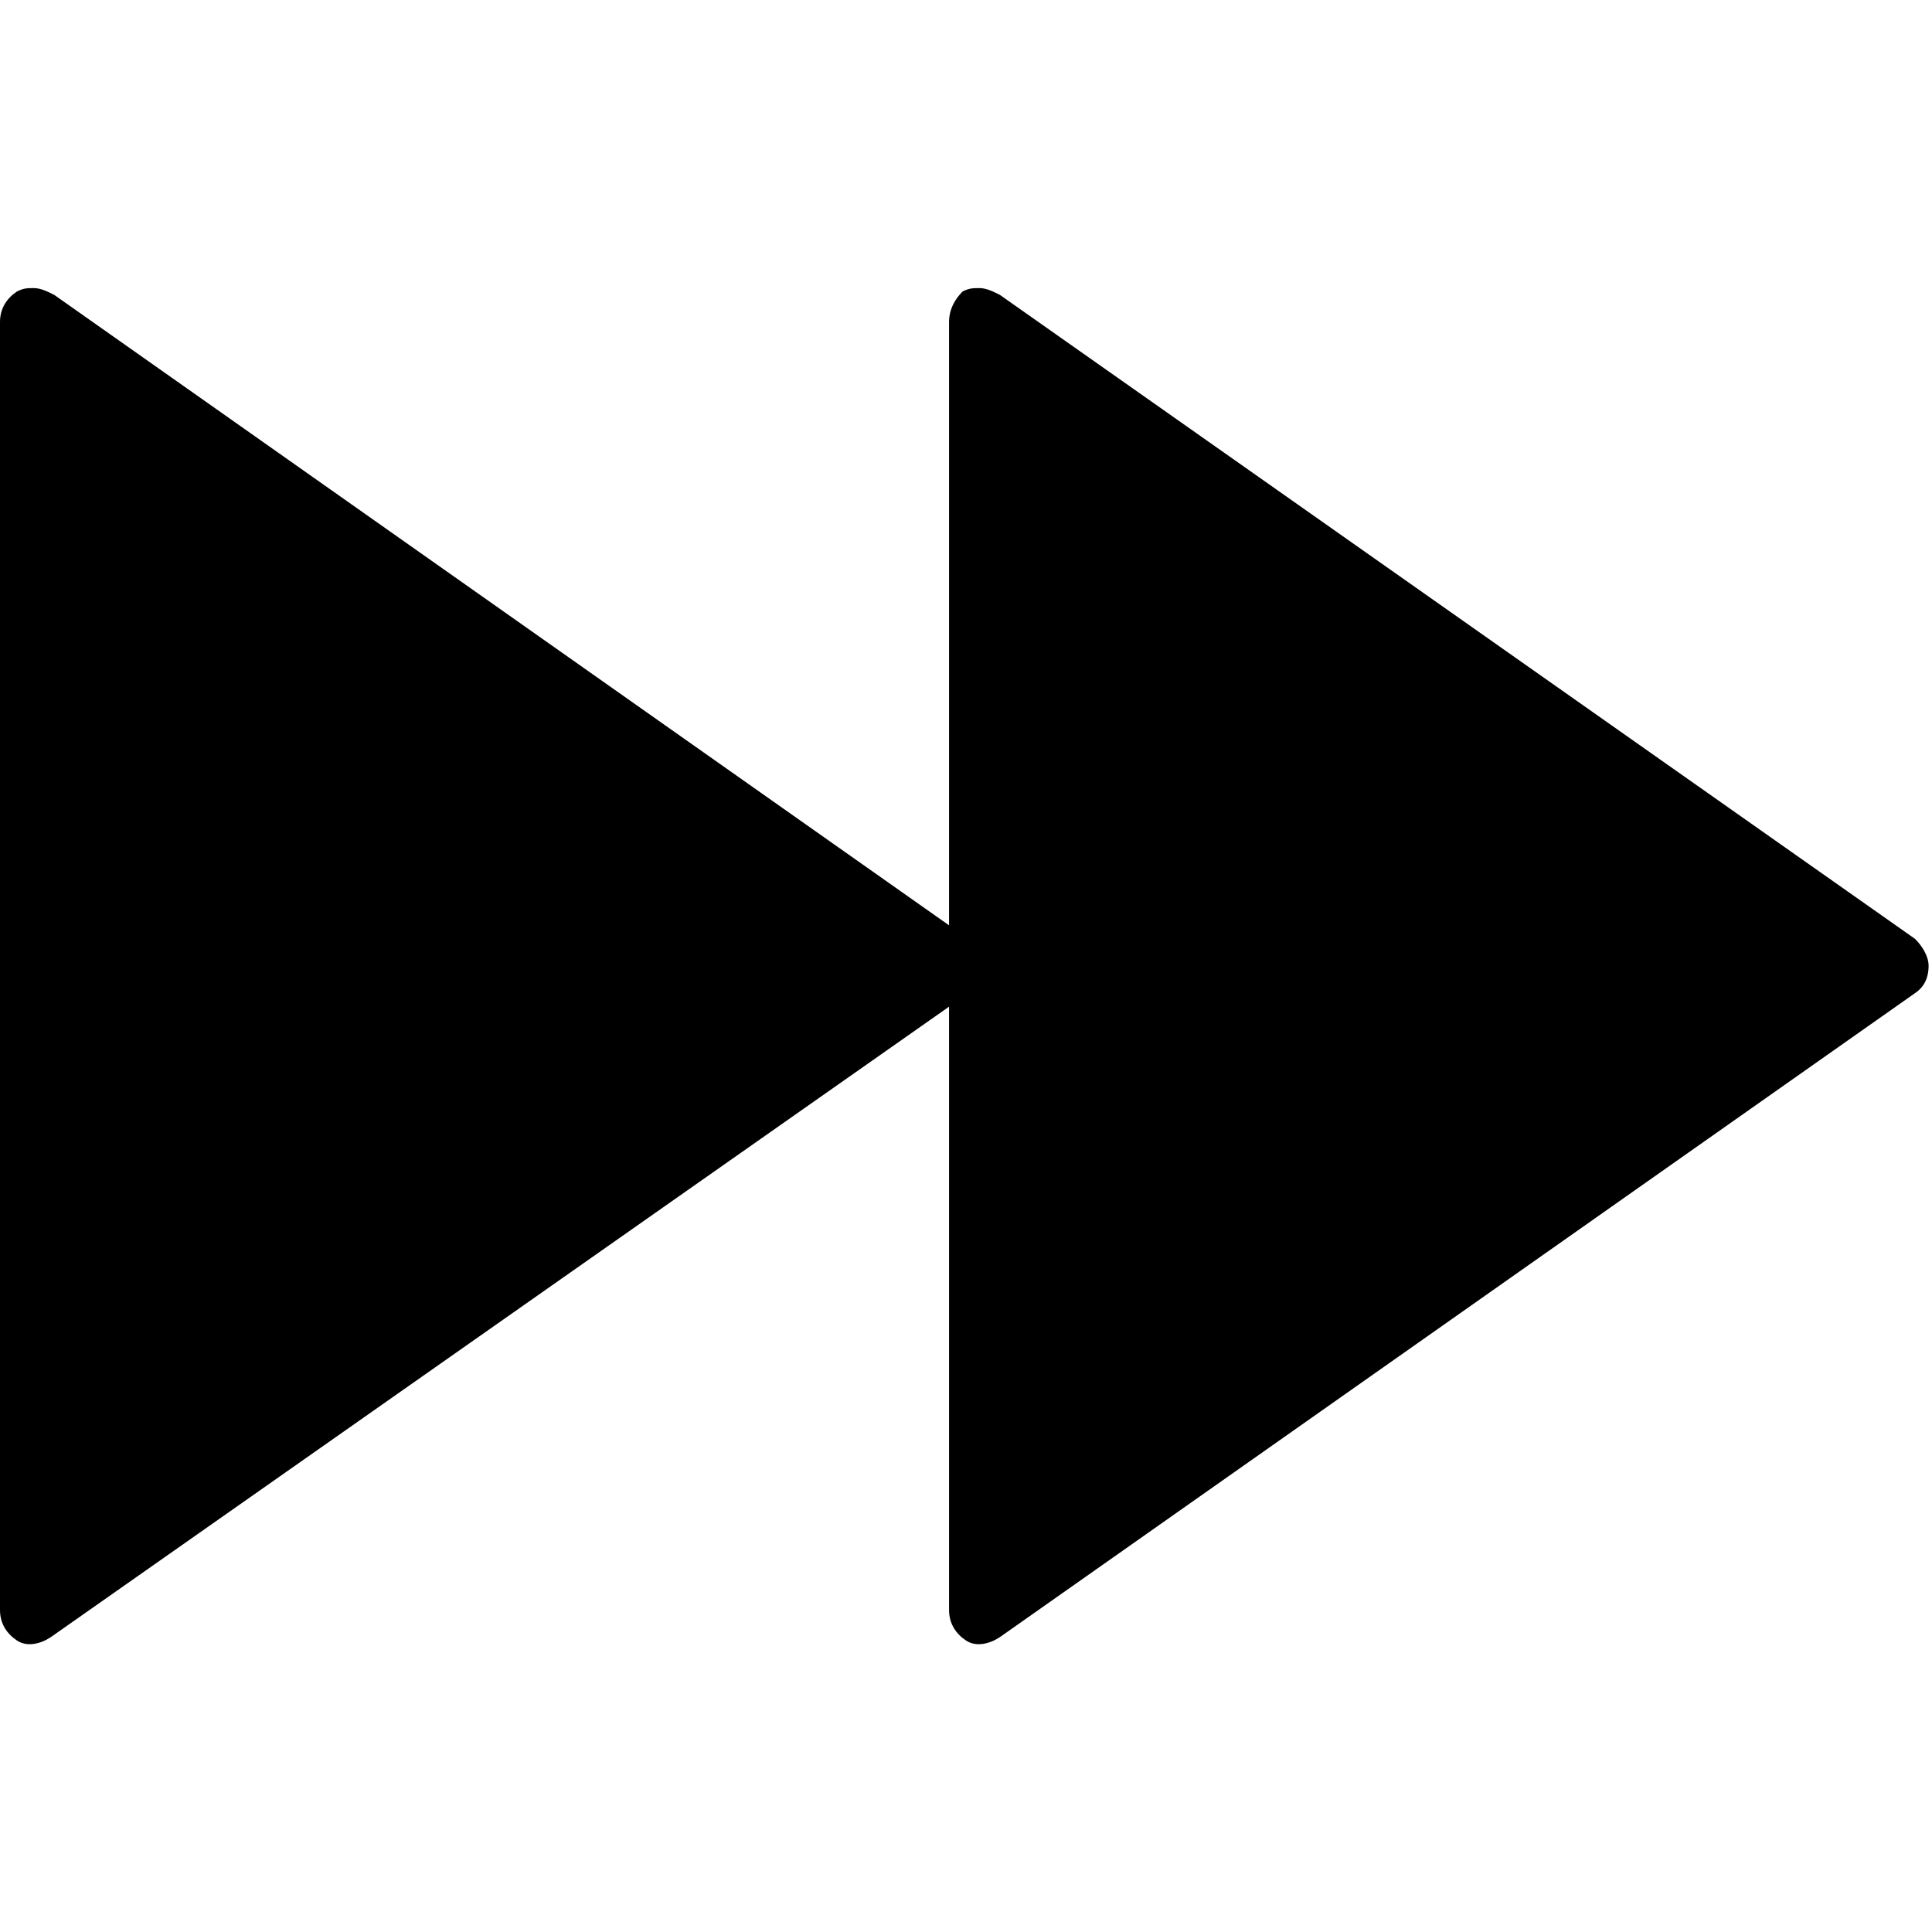
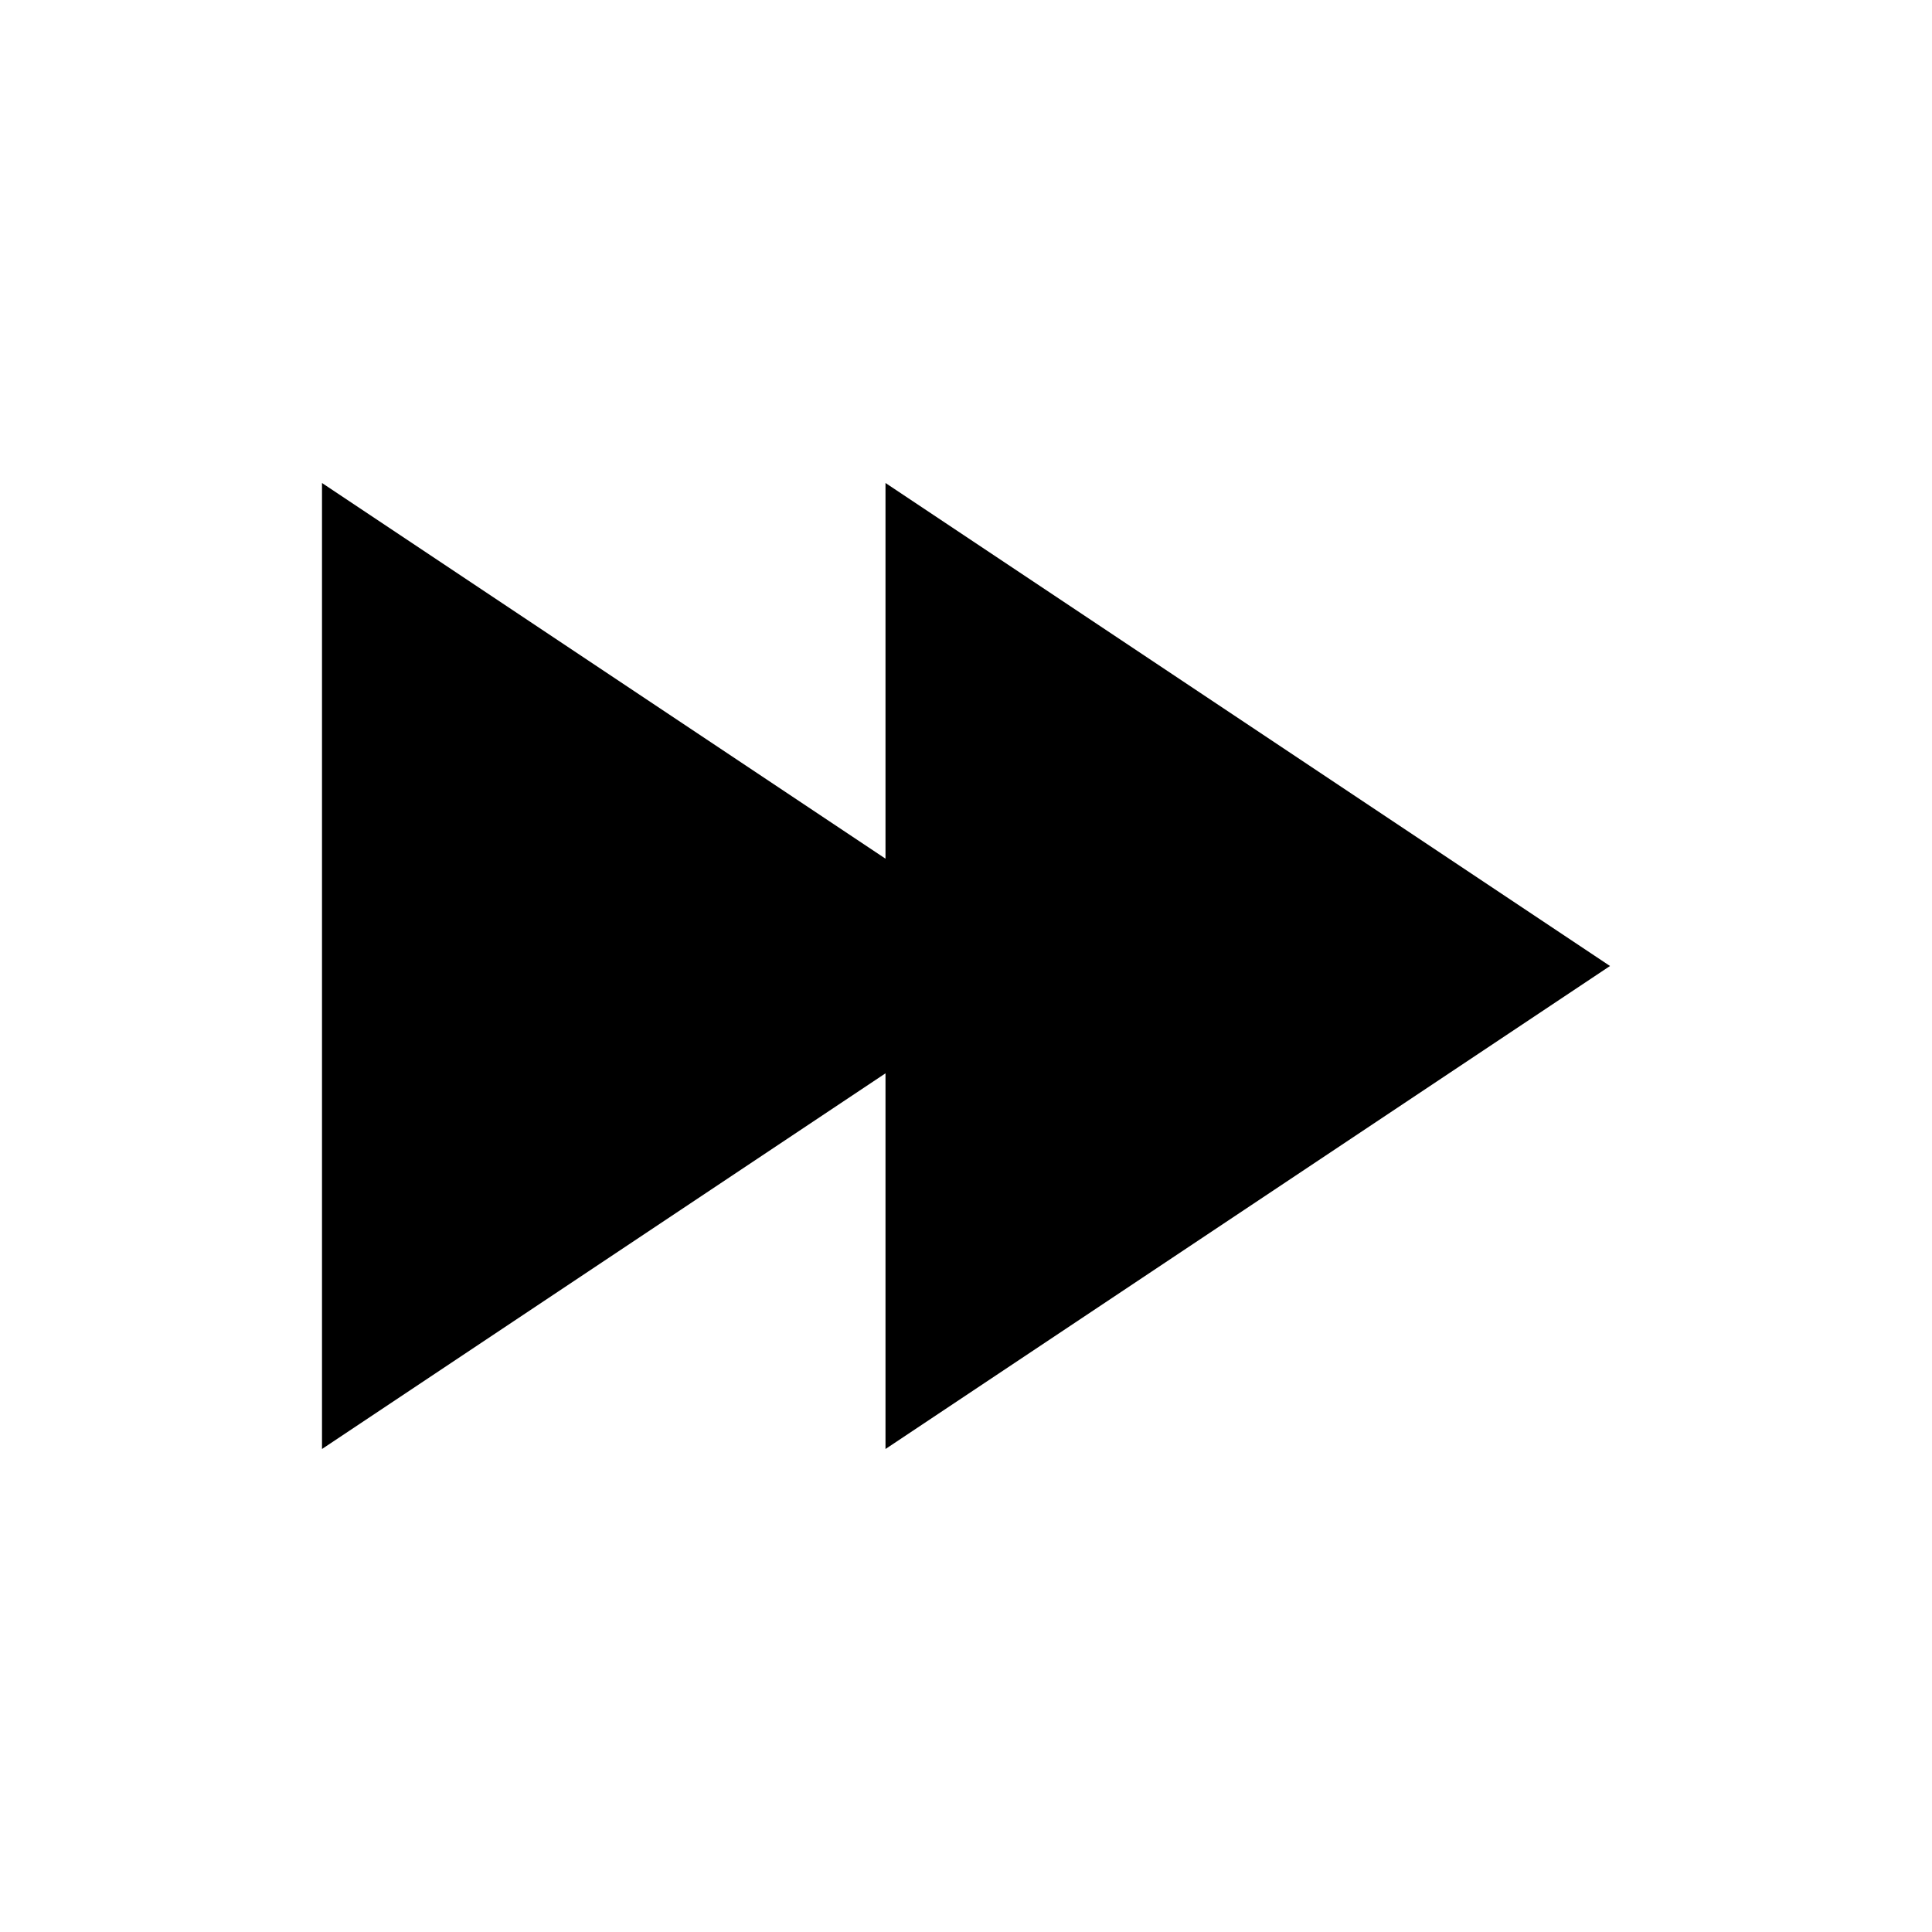
- <svg xmlns="http://www.w3.org/2000/svg" version="1.1" id="Capa_1" x="0px" y="0px" viewBox="0 0 57 57" style="enable-background:new 0 0 57 57;" xml:space="preserve">
-   <g>
-     <path d="M0.5,48.4c0.3,0.2,0.7,0.1,1-0.1L28,29.7v17.8c0,0.4,0.2,0.7,0.5,0.9c0.3,0.2,0.7,0.1,1-0.1l27-19c0.3-0.2,0.4-0.5,0.4-0.8   s-0.2-0.6-0.4-0.8l-27-19c-0.2-0.1-0.4-0.2-0.6-0.2c-0.2,0-0.3,0-0.5,0.1C28.2,8.8,28,9.1,28,9.5v17.8L1.6,8.7   C1.4,8.6,1.2,8.5,1,8.5c-0.2,0-0.3,0-0.5,0.1C0.2,8.8,0,9.1,0,9.5v38C0,47.9,0.2,48.2,0.5,48.4z" />
+ <svg xmlns="http://www.w3.org/2000/svg" version="1.1" id="Layer_1" x="0px" y="0px" viewBox="0 0 24 24" style="enable-background:new 0 0 24 24;" xml:space="preserve">
+   <g id="Page-1">
+     <g id="RF-2" transform="translate(-1388, -860)">
+       <g id="Group-9-Copy-2" transform="translate(1304, 854)">
+         <g id="Group-8-Copy-3" transform="translate(80, 0)">
+           <g id="Group-8-Copy-4" transform="translate(12, 12) rotate(-360) translate(-12, -12) ">
+             <g id="Group-4" transform="translate(12, 12) scale(-1, 1) translate(-12, -12) ">
+               <path id="Combined-Shape" d="M9,16.667L16,12v12l-7-4.667V24l-9-6l9-6V16.667z" />
+             </g>
+           </g>
+         </g>
+       </g>
+     </g>
  </g>
</svg>
